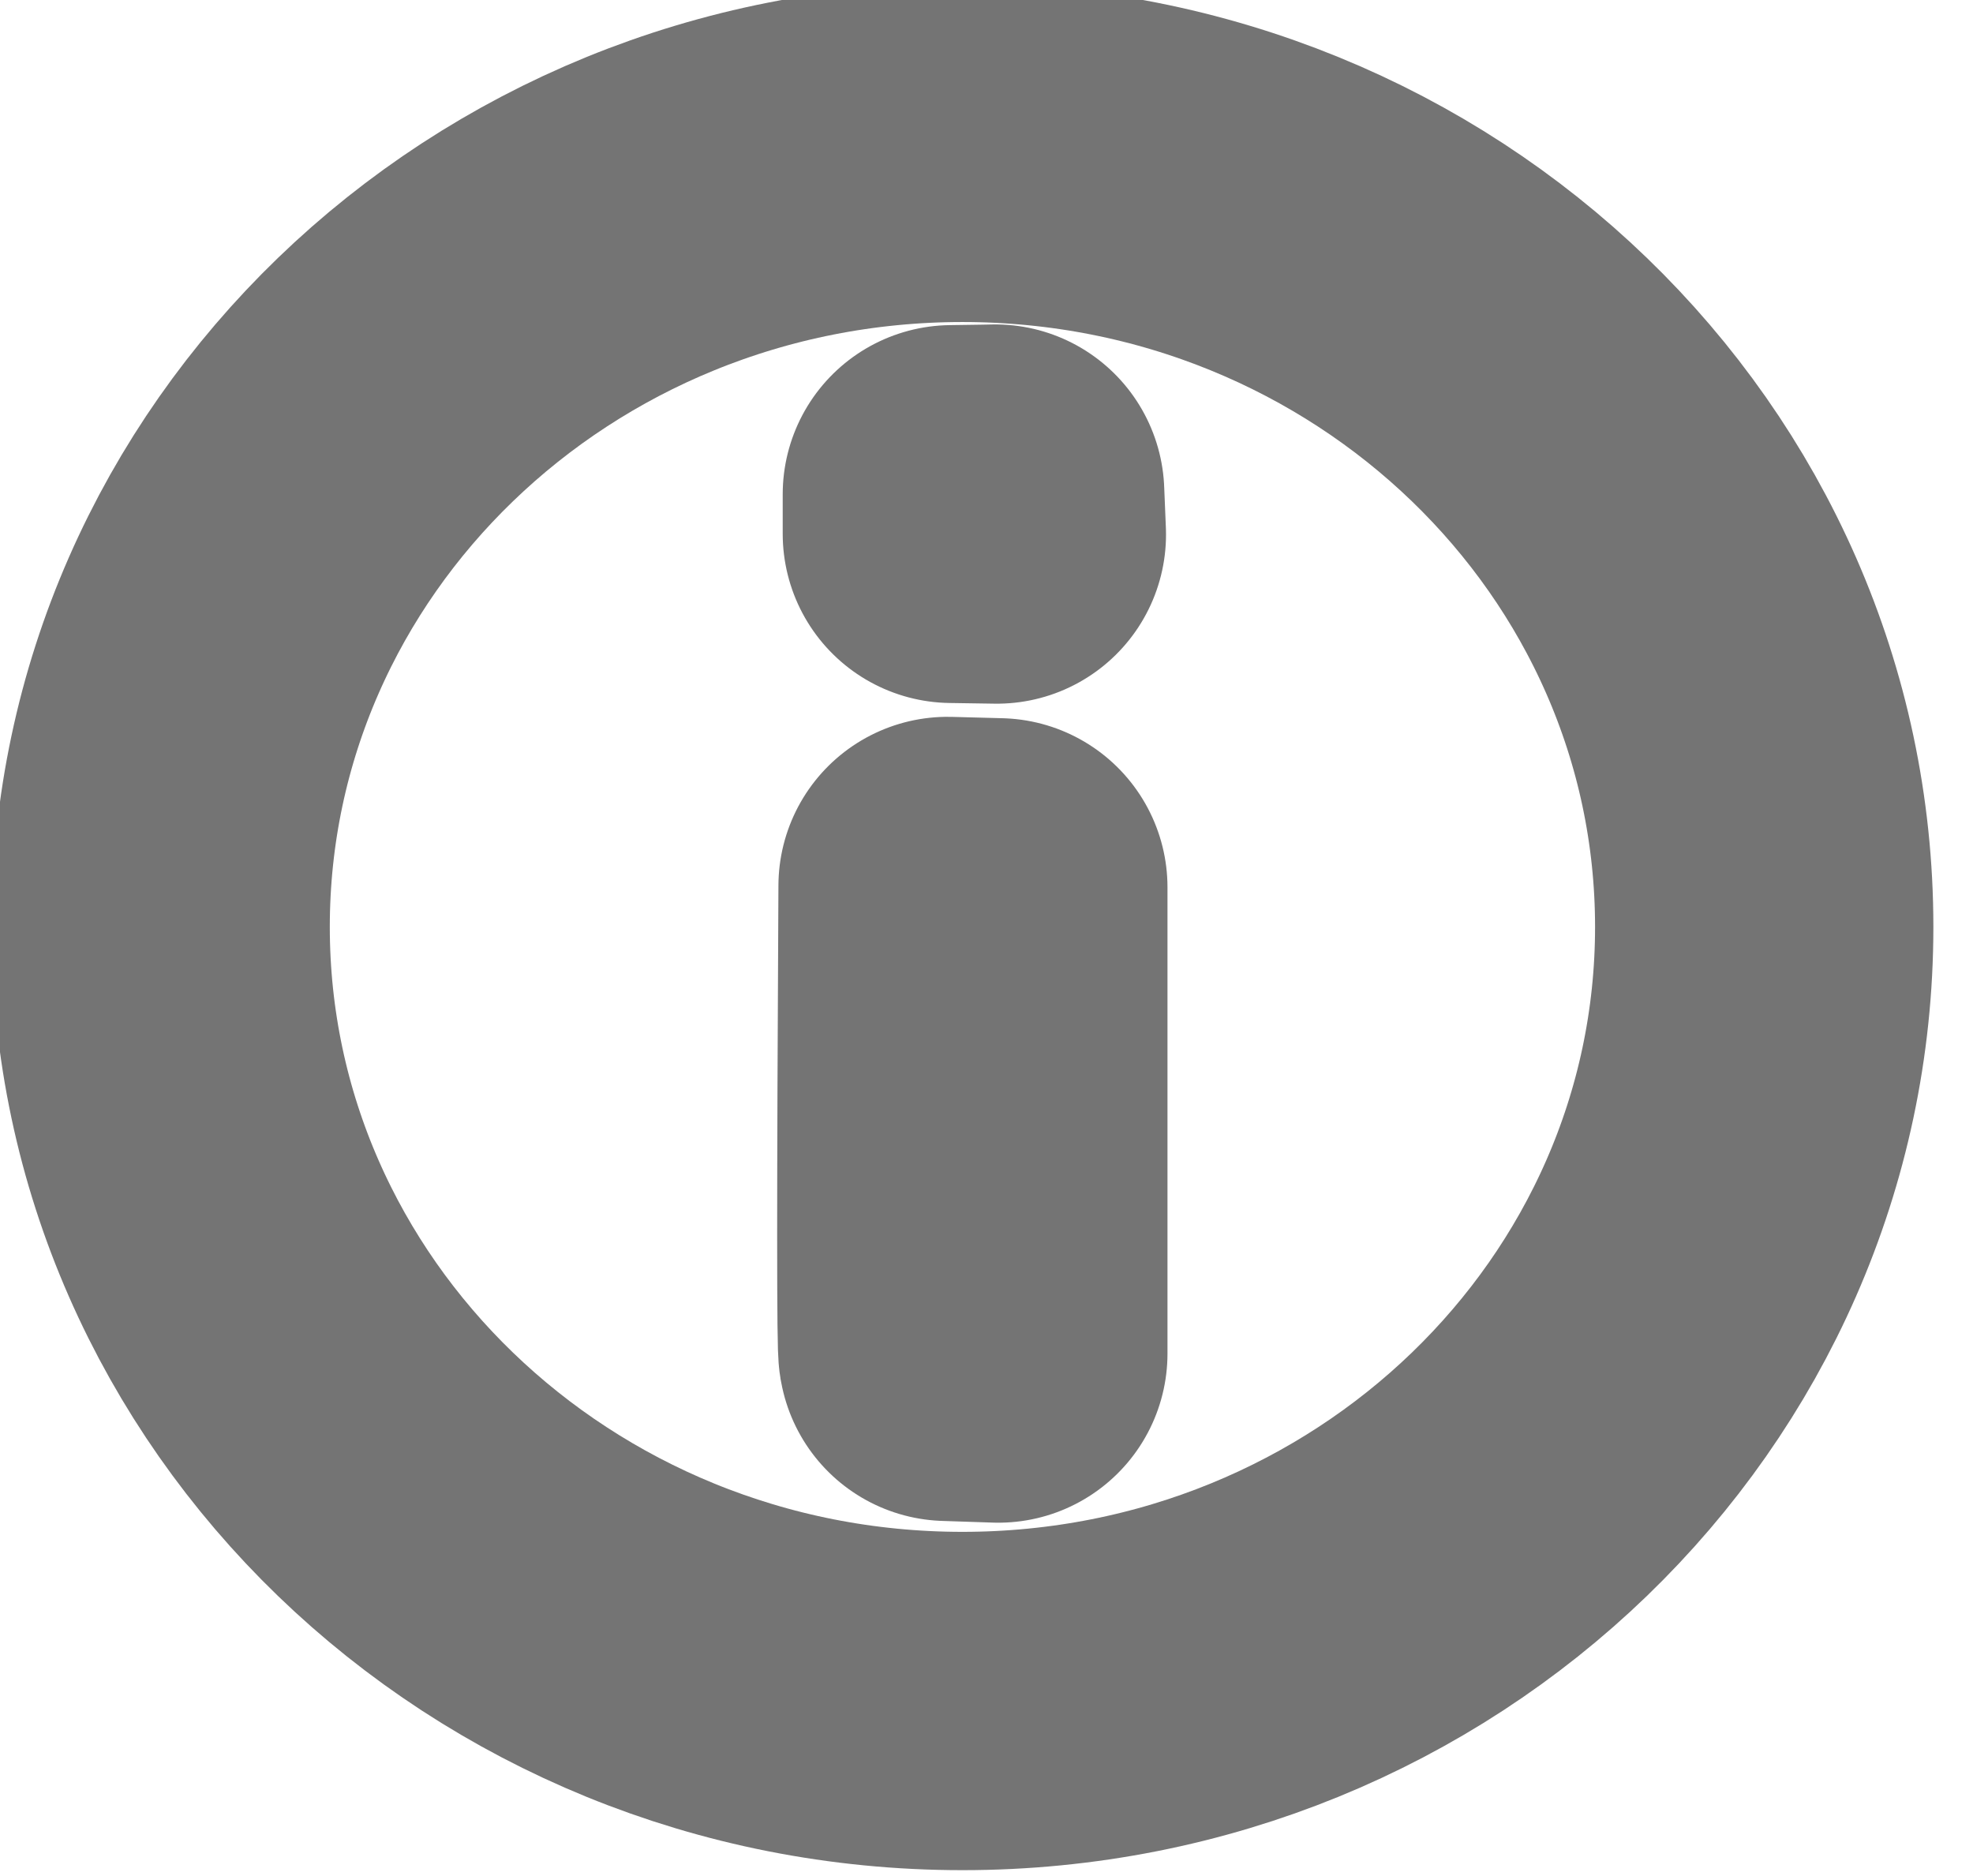
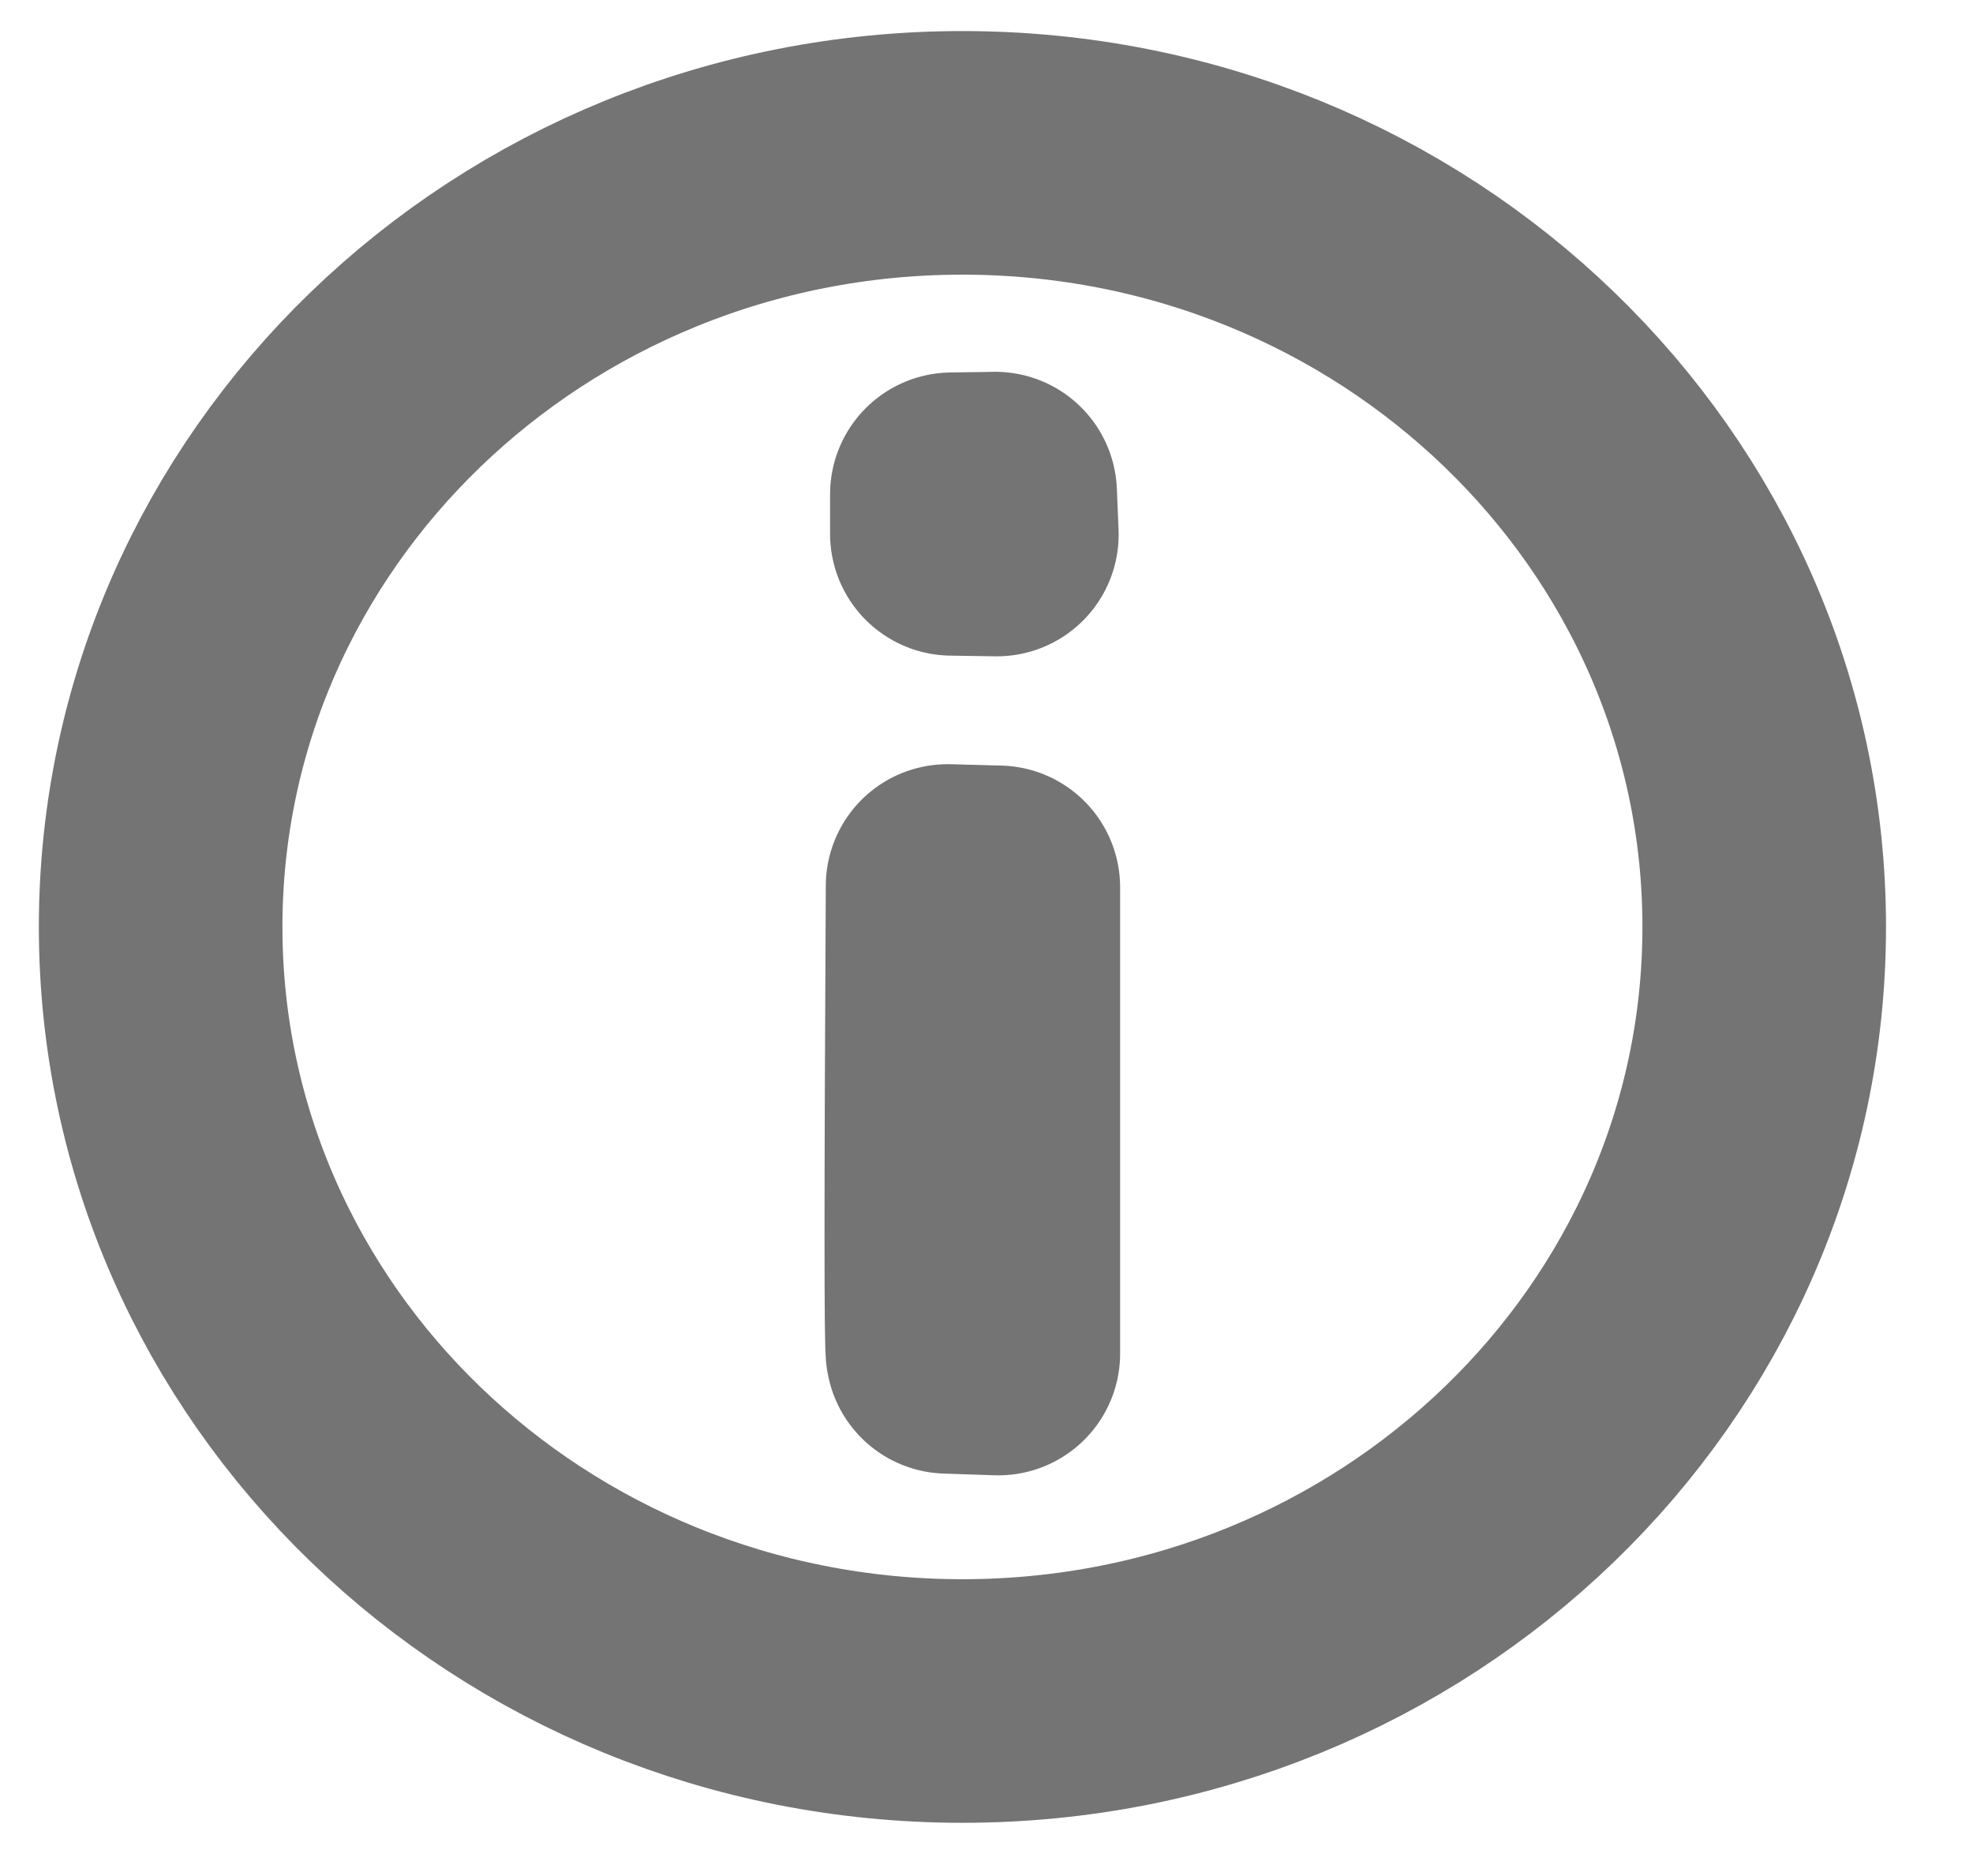
<svg xmlns="http://www.w3.org/2000/svg" width="5.832pt" height="5.544pt" viewBox="0 0 5.832 5.544">
  <defs />
-   <ellipse id="shape0" transform="matrix(1 0 0 1 0.4748566 0.4518233)" rx="2.37" ry="2.288" cx="2.37" cy="2.288" fill="none" stroke="#747474" stroke-width="1" stroke-linecap="square" stroke-linejoin="bevel" />
-   <path id="shape1" transform="matrix(1 0 0 1 2.813625 1.458938)" fill="none" stroke="#747474" stroke-width="1" stroke-linecap="round" stroke-linejoin="round" d="M0 0.002L0 0.119L0.133 0.121L0.128 0C0.128 0 0.086 0.001 0 0.002Z" />
-   <path id="shape2" transform="matrix(1 0 0 1 2.796961 2.61877)" fill="none" stroke="#747474" stroke-width="1" stroke-linecap="round" stroke-linejoin="round" d="M0.004 0L0.154 0.004L0.154 1.382L0.004 1.377C-0.001 1.377 -0.001 0.918 0.004 0Z" />
+   <ellipse id="shape0" transform="matrix(1 0 0 1 0.4748566 0.4518233)" rx="2.37" ry="2.288" cx="2.37" cy="2.288" fill="none" stroke="#747474" stroke-width="0.72" stroke-linecap="square" stroke-linejoin="bevel" />
+   <path id="shape1" transform="matrix(1 0 0 1 2.813625 1.458938)" fill="none" stroke="#747474" stroke-width="0.72" stroke-linecap="round" stroke-linejoin="round" d="M0 0.002L0 0.119L0.133 0.121L0.128 0C0.128 0 0.086 0.001 0 0.002Z" />
+   <path id="shape2" transform="matrix(1 0 0 1 2.796961 2.61877)" fill="none" stroke="#747474" stroke-width="0.72" stroke-linecap="round" stroke-linejoin="round" d="M0.004 0L0.154 0.004L0.154 1.382L0.004 1.377C-0.001 1.377 -0.001 0.918 0.004 0Z" />
</svg>
